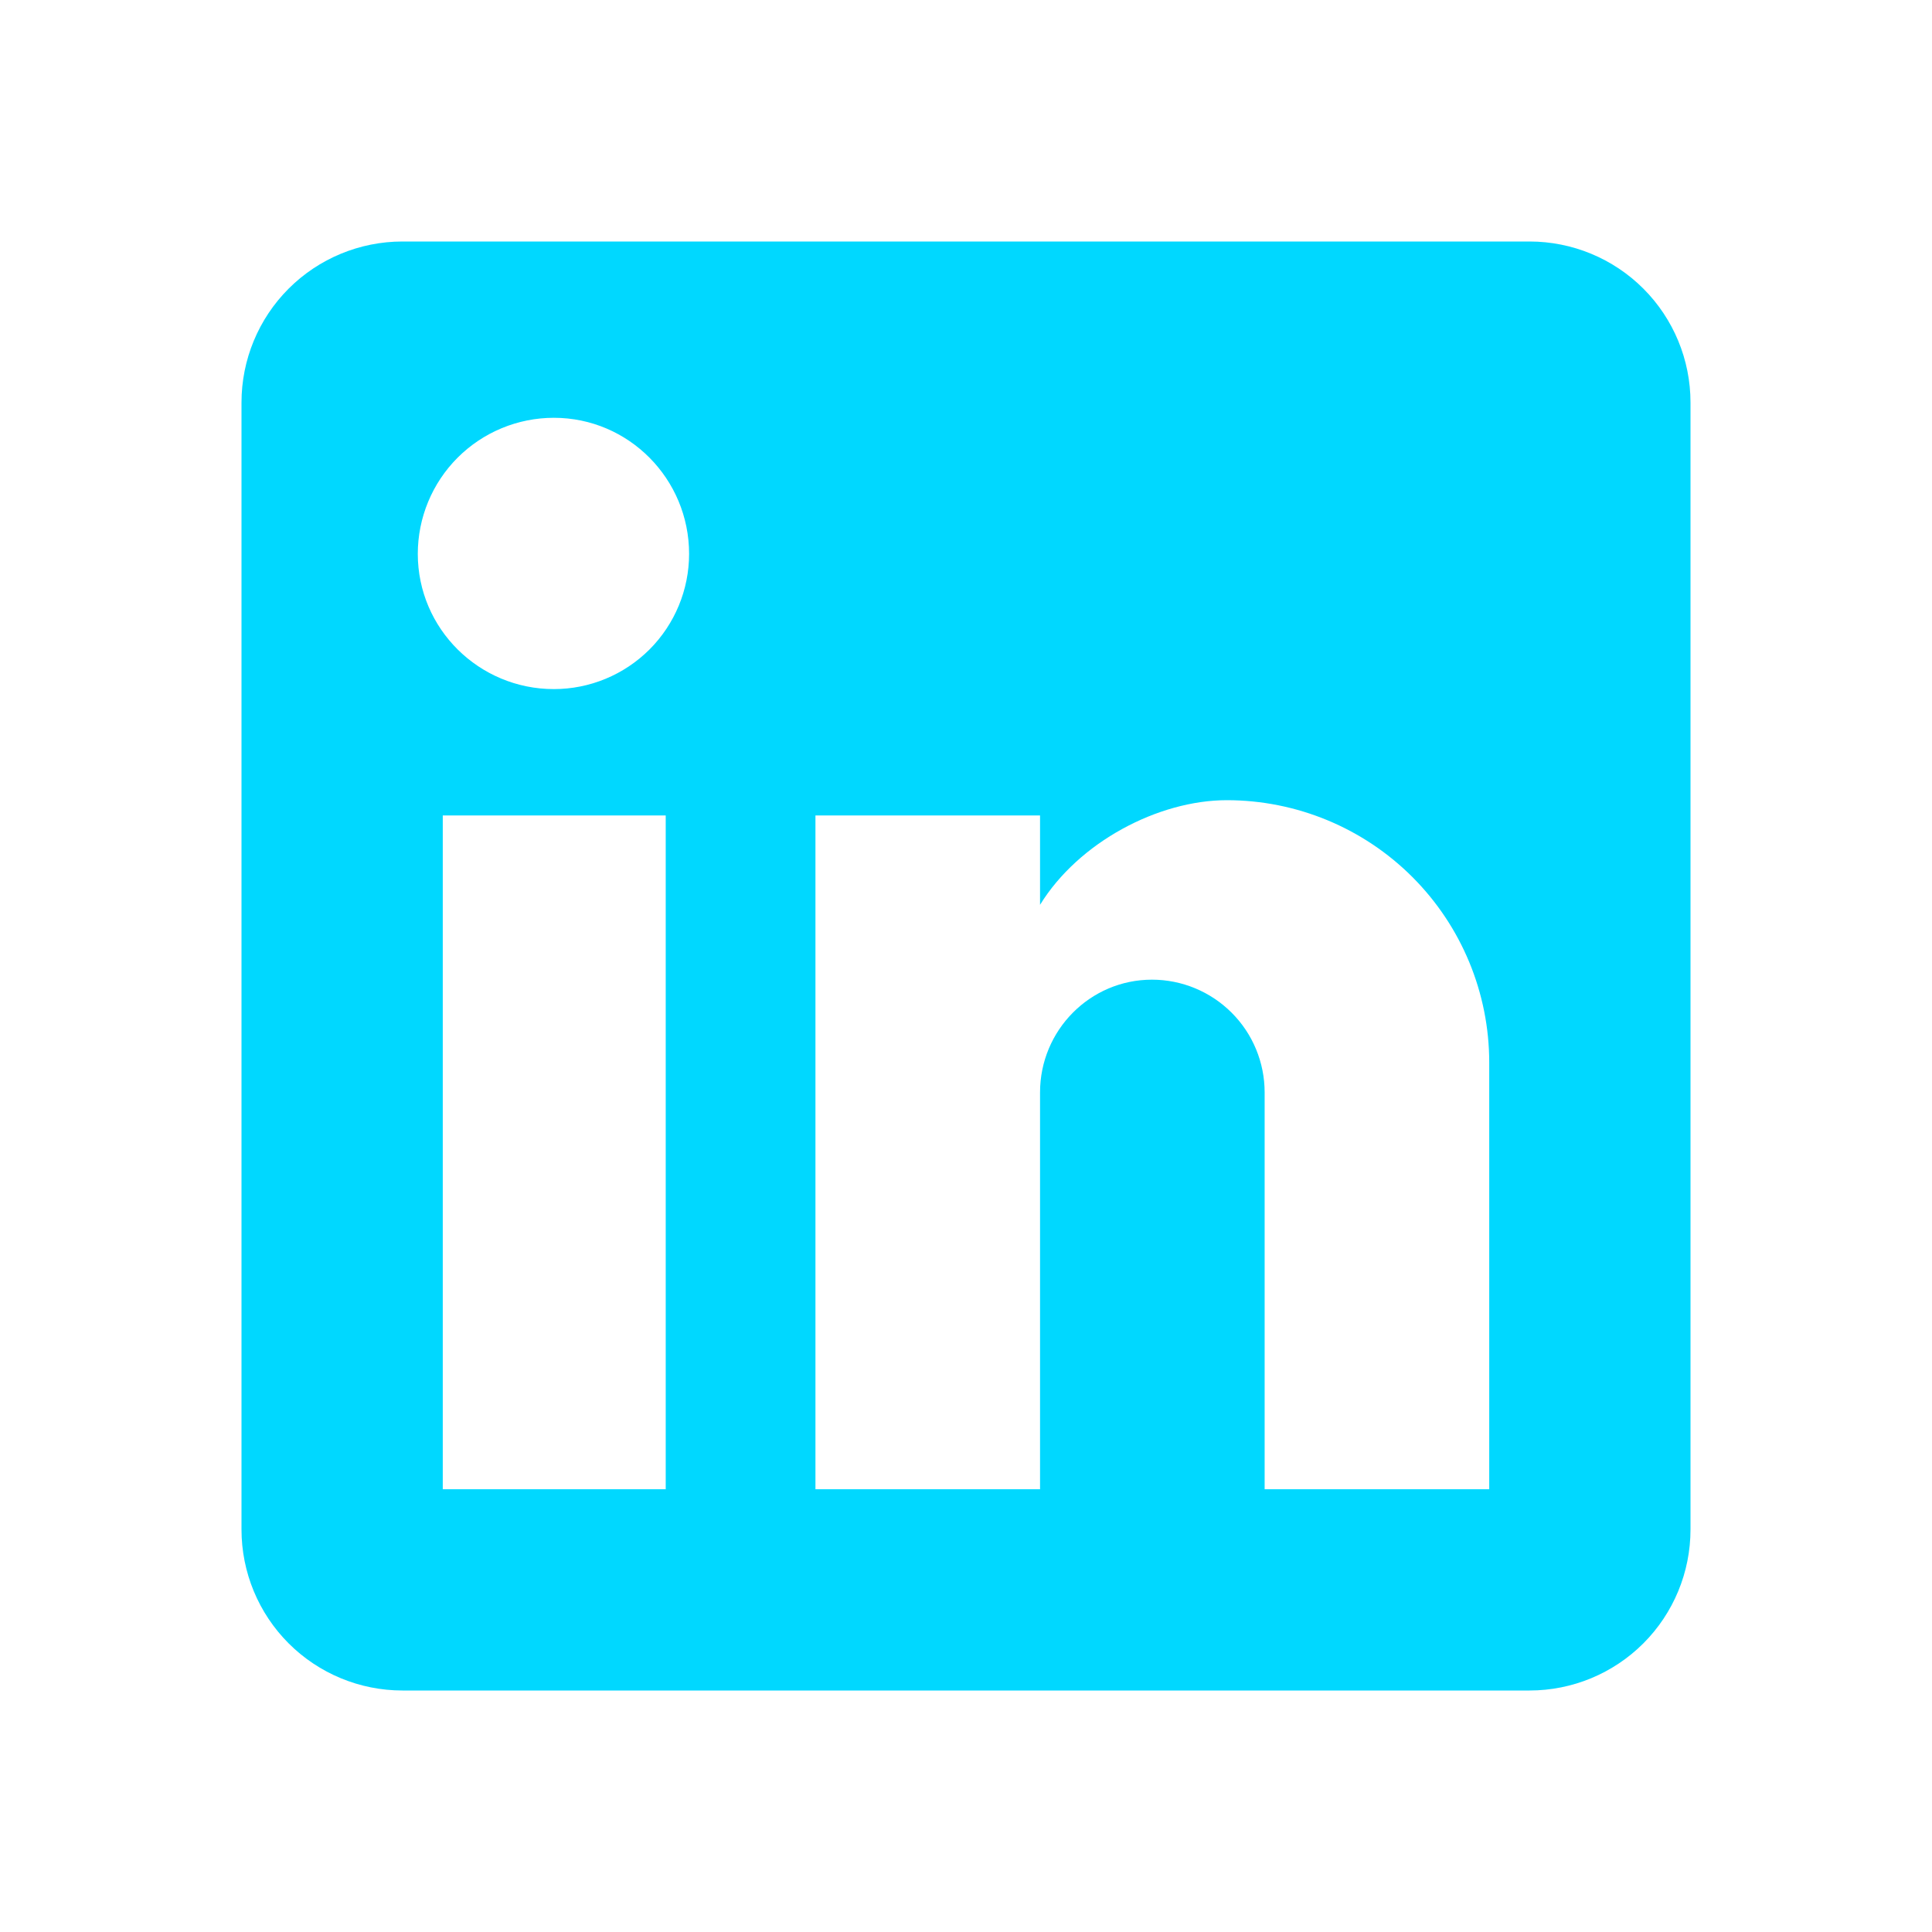
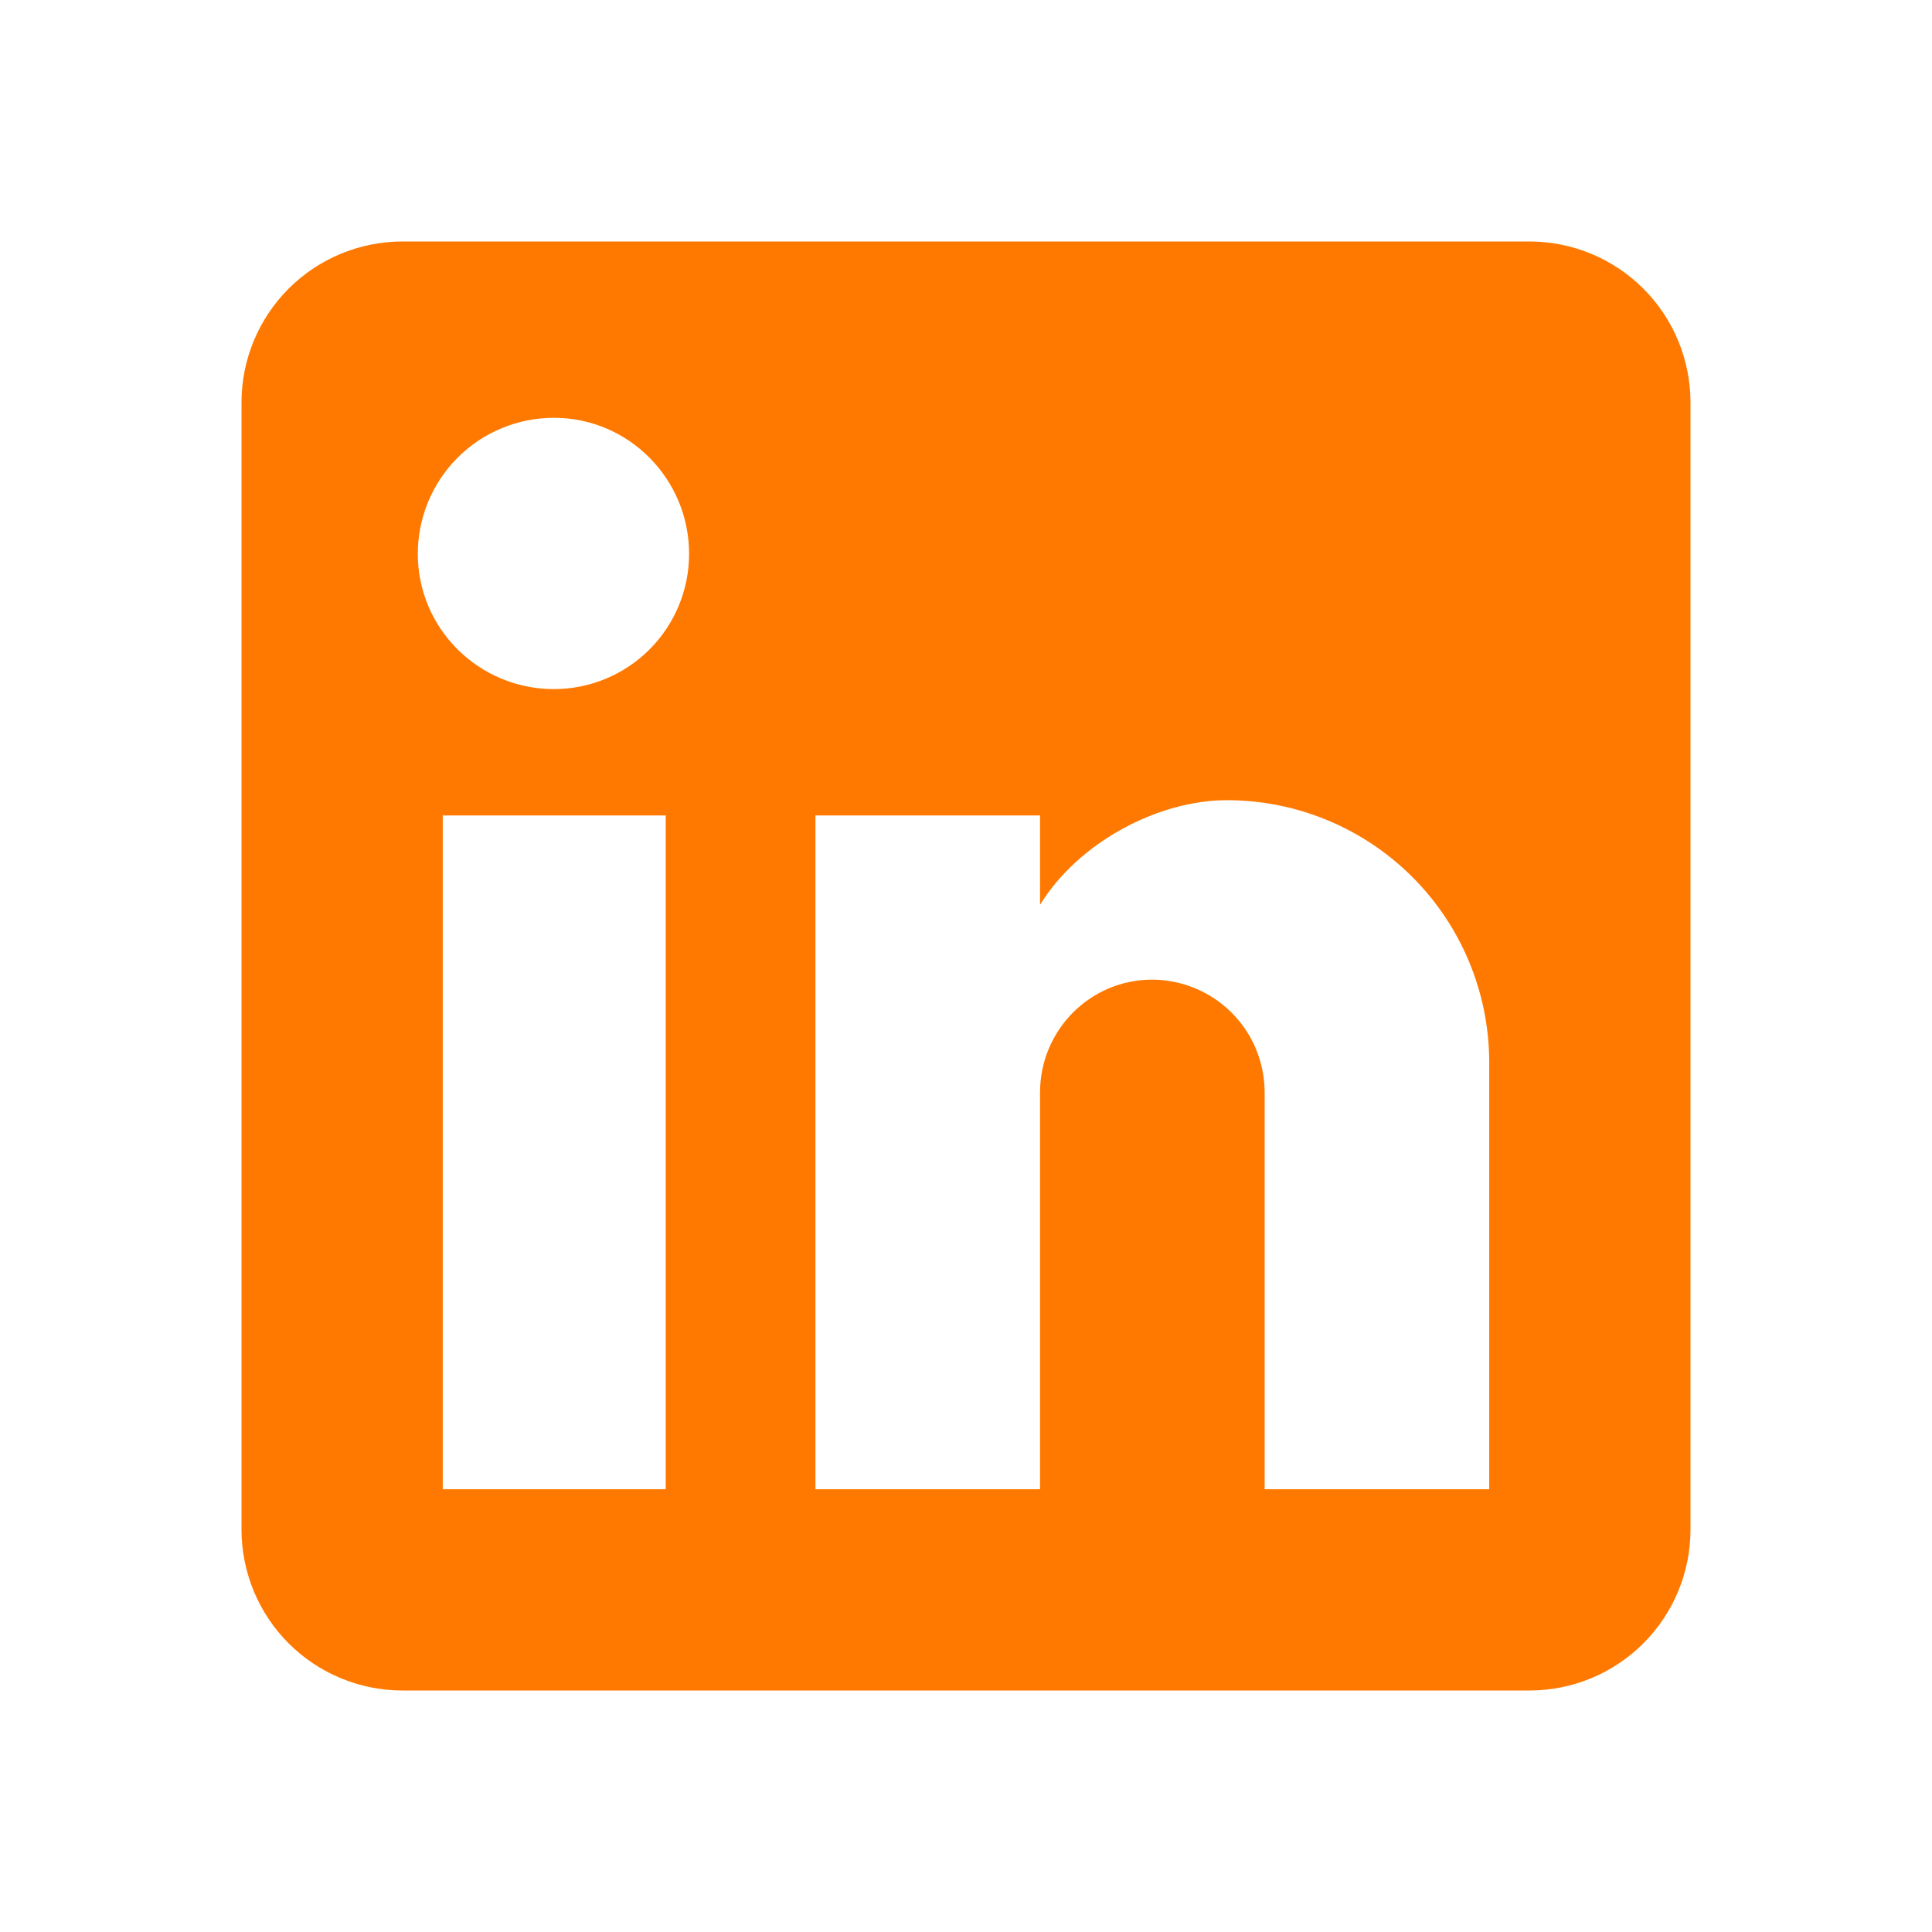
<svg xmlns="http://www.w3.org/2000/svg" width="40" height="40" viewBox="0 0 40 40" fill="none">
-   <path d="M31.667 5C32.551 5 33.399 5.351 34.024 5.976C34.649 6.601 35 7.449 35 8.333V31.667C35 32.551 34.649 33.399 34.024 34.024C33.399 34.649 32.551 35 31.667 35H8.333C7.449 35 6.601 34.649 5.976 34.024C5.351 33.399 5 32.551 5 31.667V8.333C5 7.449 5.351 6.601 5.976 5.976C6.601 5.351 7.449 5 8.333 5H31.667ZM30.833 30.833V22C30.833 20.559 30.261 19.177 29.242 18.158C28.223 17.139 26.841 16.567 25.4 16.567C23.983 16.567 22.333 17.433 21.533 18.733V16.883H16.883V30.833H21.533V22.617C21.533 21.333 22.567 20.283 23.85 20.283C24.469 20.283 25.062 20.529 25.5 20.967C25.938 21.404 26.183 21.998 26.183 22.617V30.833H30.833ZM11.467 14.267C12.209 14.267 12.921 13.972 13.447 13.447C13.972 12.921 14.267 12.209 14.267 11.467C14.267 9.917 13.017 8.65 11.467 8.65C10.72 8.65 10.003 8.947 9.475 9.475C8.947 10.003 8.65 10.72 8.65 11.467C8.65 13.017 9.917 14.267 11.467 14.267ZM13.783 30.833V16.883H9.167V30.833H13.783Z" fill="#00D8FF" />
+   <path d="M31.667 5C32.551 5 33.399 5.351 34.024 5.976C34.649 6.601 35 7.449 35 8.333V31.667C35 32.551 34.649 33.399 34.024 34.024C33.399 34.649 32.551 35 31.667 35H8.333C7.449 35 6.601 34.649 5.976 34.024C5.351 33.399 5 32.551 5 31.667V8.333C5 7.449 5.351 6.601 5.976 5.976C6.601 5.351 7.449 5 8.333 5H31.667ZM30.833 30.833V22C30.833 20.559 30.261 19.177 29.242 18.158C28.223 17.139 26.841 16.567 25.4 16.567C23.983 16.567 22.333 17.433 21.533 18.733V16.883H16.883V30.833H21.533V22.617C21.533 21.333 22.567 20.283 23.85 20.283C24.469 20.283 25.062 20.529 25.5 20.967C25.938 21.404 26.183 21.998 26.183 22.617V30.833H30.833ZM11.467 14.267C12.209 14.267 12.921 13.972 13.447 13.447C13.972 12.921 14.267 12.209 14.267 11.467C14.267 9.917 13.017 8.65 11.467 8.65C10.72 8.65 10.003 8.947 9.475 9.475C8.947 10.003 8.65 10.72 8.65 11.467C8.65 13.017 9.917 14.267 11.467 14.267ZM13.783 30.833V16.883H9.167V30.833H13.783Z" fill="#ff7900" />
</svg>
